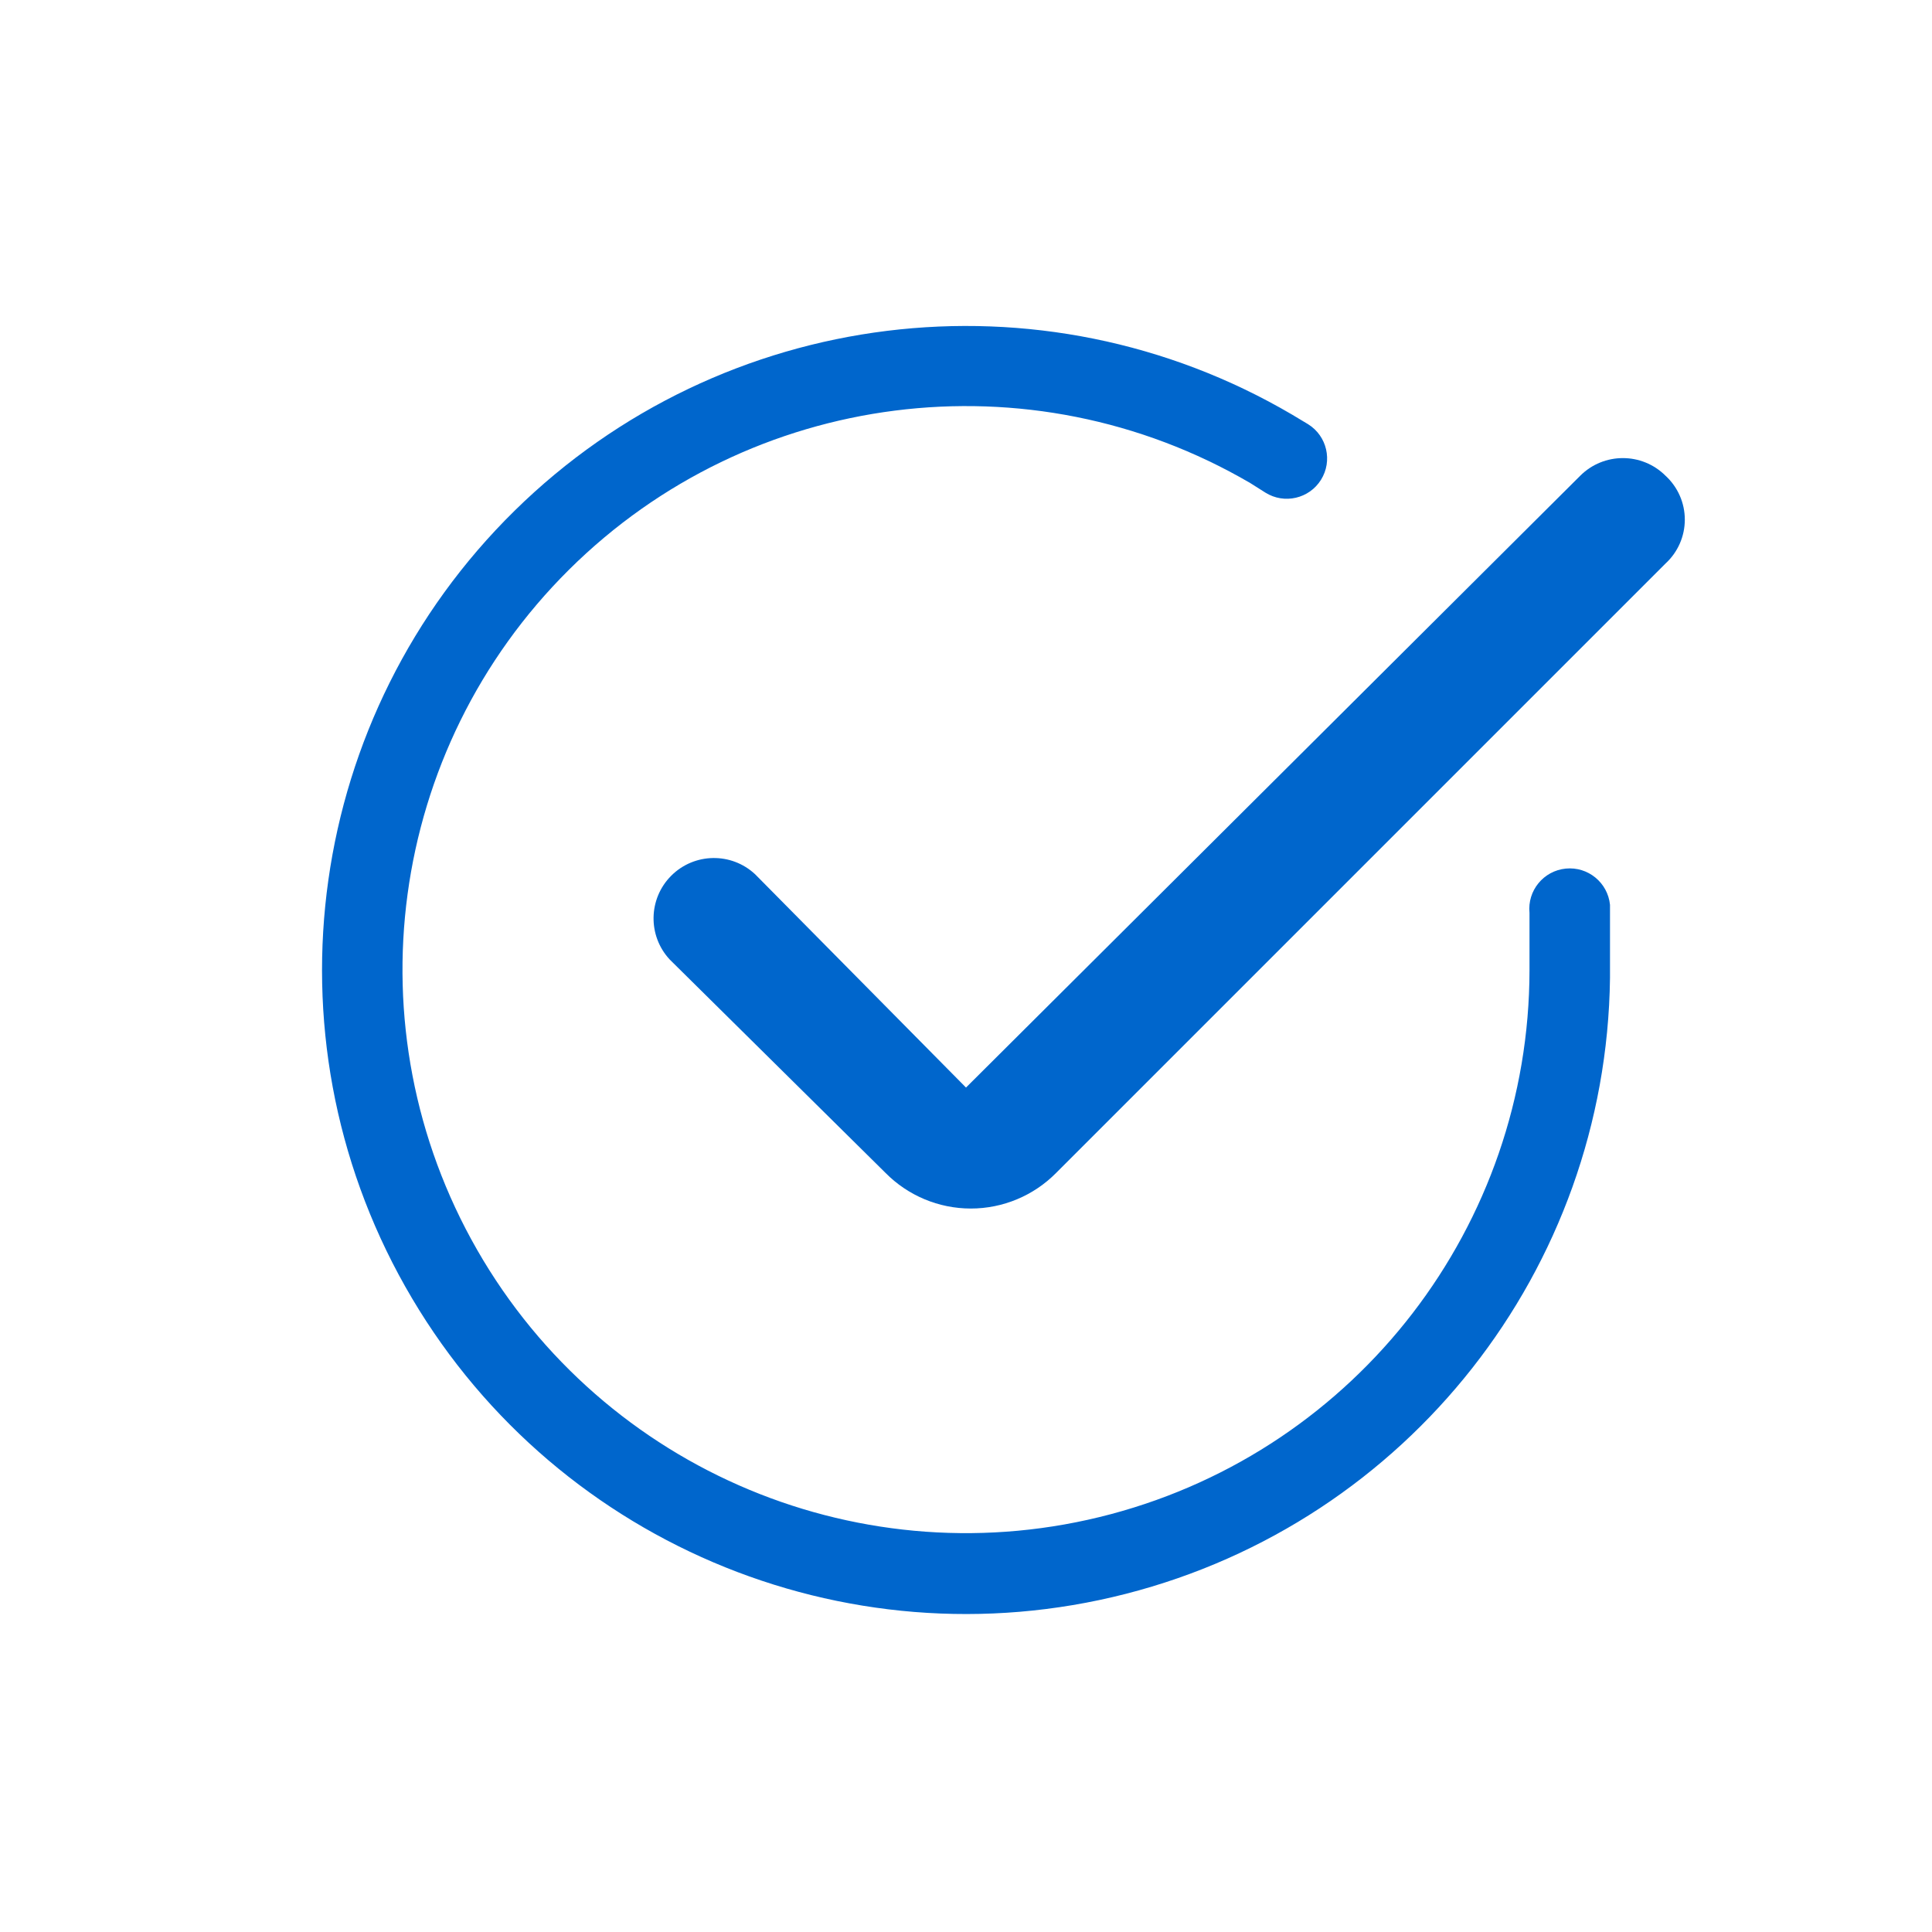
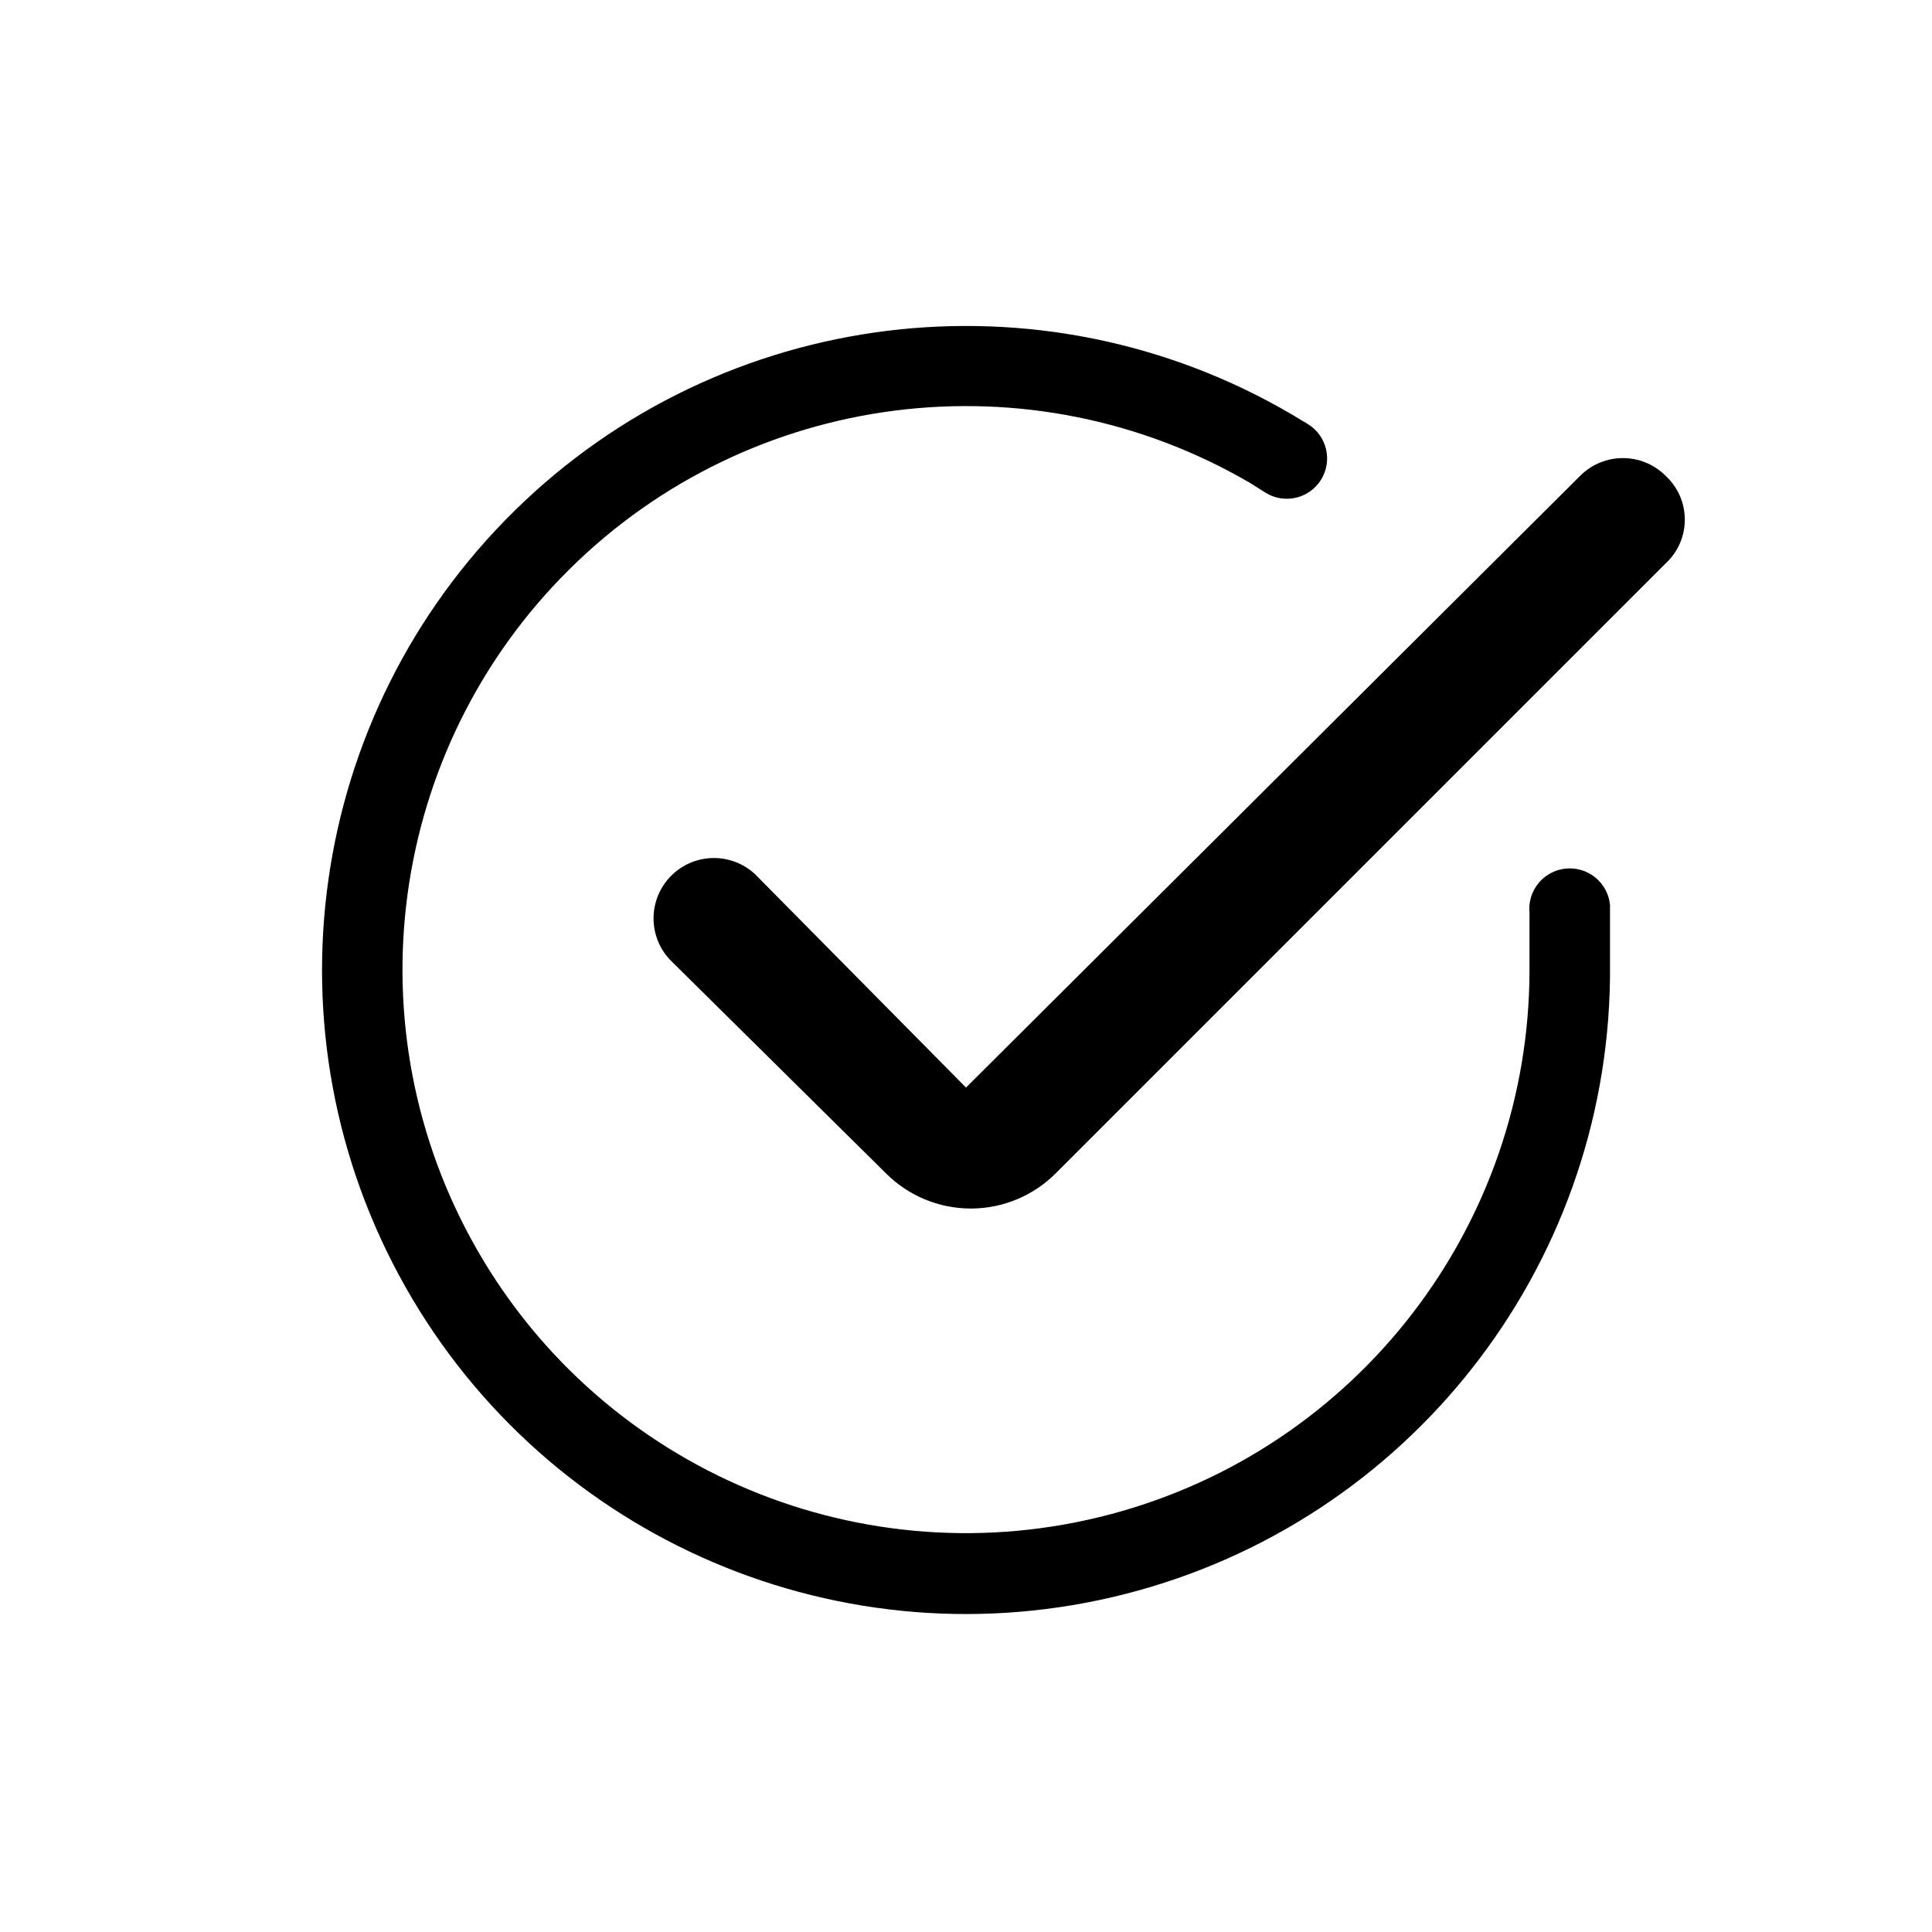
<svg xmlns="http://www.w3.org/2000/svg" viewBox="0 0 24 24">
-   <defs>
-     <style>.cls-1{fill:#06c;}</style>
-   </defs>
  <g id="constructions">
-     <path class="cls-1" d="M20,12.05q0-.41,0-.81h0a.5.5,0,1,0-1,.1h0c0,.23,0,.47,0,.71A7,7,0,1,1,15.53,6h0l.19.12a.5.5,0,1,0,.53-.85l-.2-.12h0a8,8,0,1,0,3.95,7Z" />
+     <path d="M20,12.05q0-.41,0-.81h0a.5.5,0,1,0-1,.1h0c0,.23,0,.47,0,.71A7,7,0,1,1,15.53,6h0l.19.12a.5.5,0,1,0,.53-.85l-.2-.12h0a8,8,0,1,0,3.95,7Z" />
  </g>
  <g id="Livello_31" data-name="Livello 31">
-     <path class="cls-1" d="M20.69,5.91a.75.75,0,0,0-1.06,0L12,13.51,9.38,10.86a.75.75,0,0,0-1.06,1.06L11,14.57a1.49,1.49,0,0,0,2.12,0L20.69,7A.74.74,0,0,0,20.69,5.91Z" />
+     <path d="M20.69,5.91a.75.75,0,0,0-1.06,0L12,13.51,9.38,10.86a.75.75,0,0,0-1.06,1.06L11,14.57a1.49,1.49,0,0,0,2.12,0L20.69,7A.74.74,0,0,0,20.69,5.91Z" />
  </g>
</svg>
